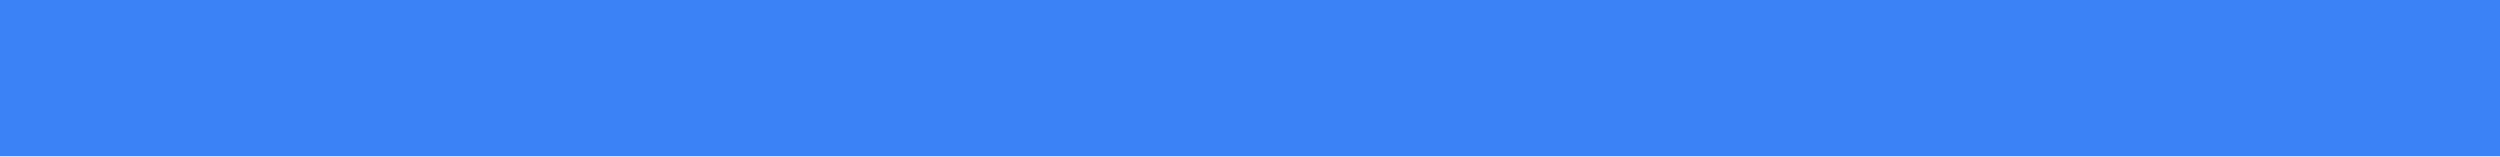
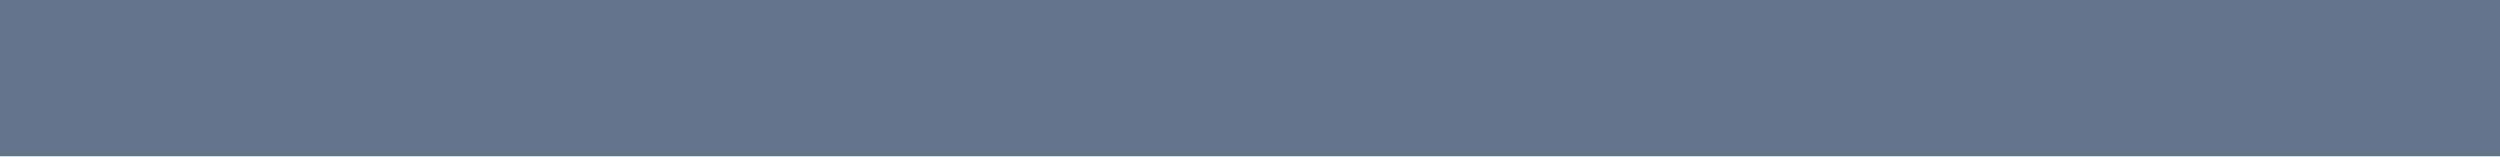
<svg xmlns="http://www.w3.org/2000/svg" preserveAspectRatio="none" overflow="visible" style="display: block;" width="32" height="2" viewBox="0 0 32 2" fill="none">
-   <line id="Line" y1="1" x2="32" y2="1" stroke="#3B82F6" stroke-width="2" />
+   <line id="Line" y1="1" x2="32" y2="1" stroke="#64748B" stroke-width="2" />
</svg>
